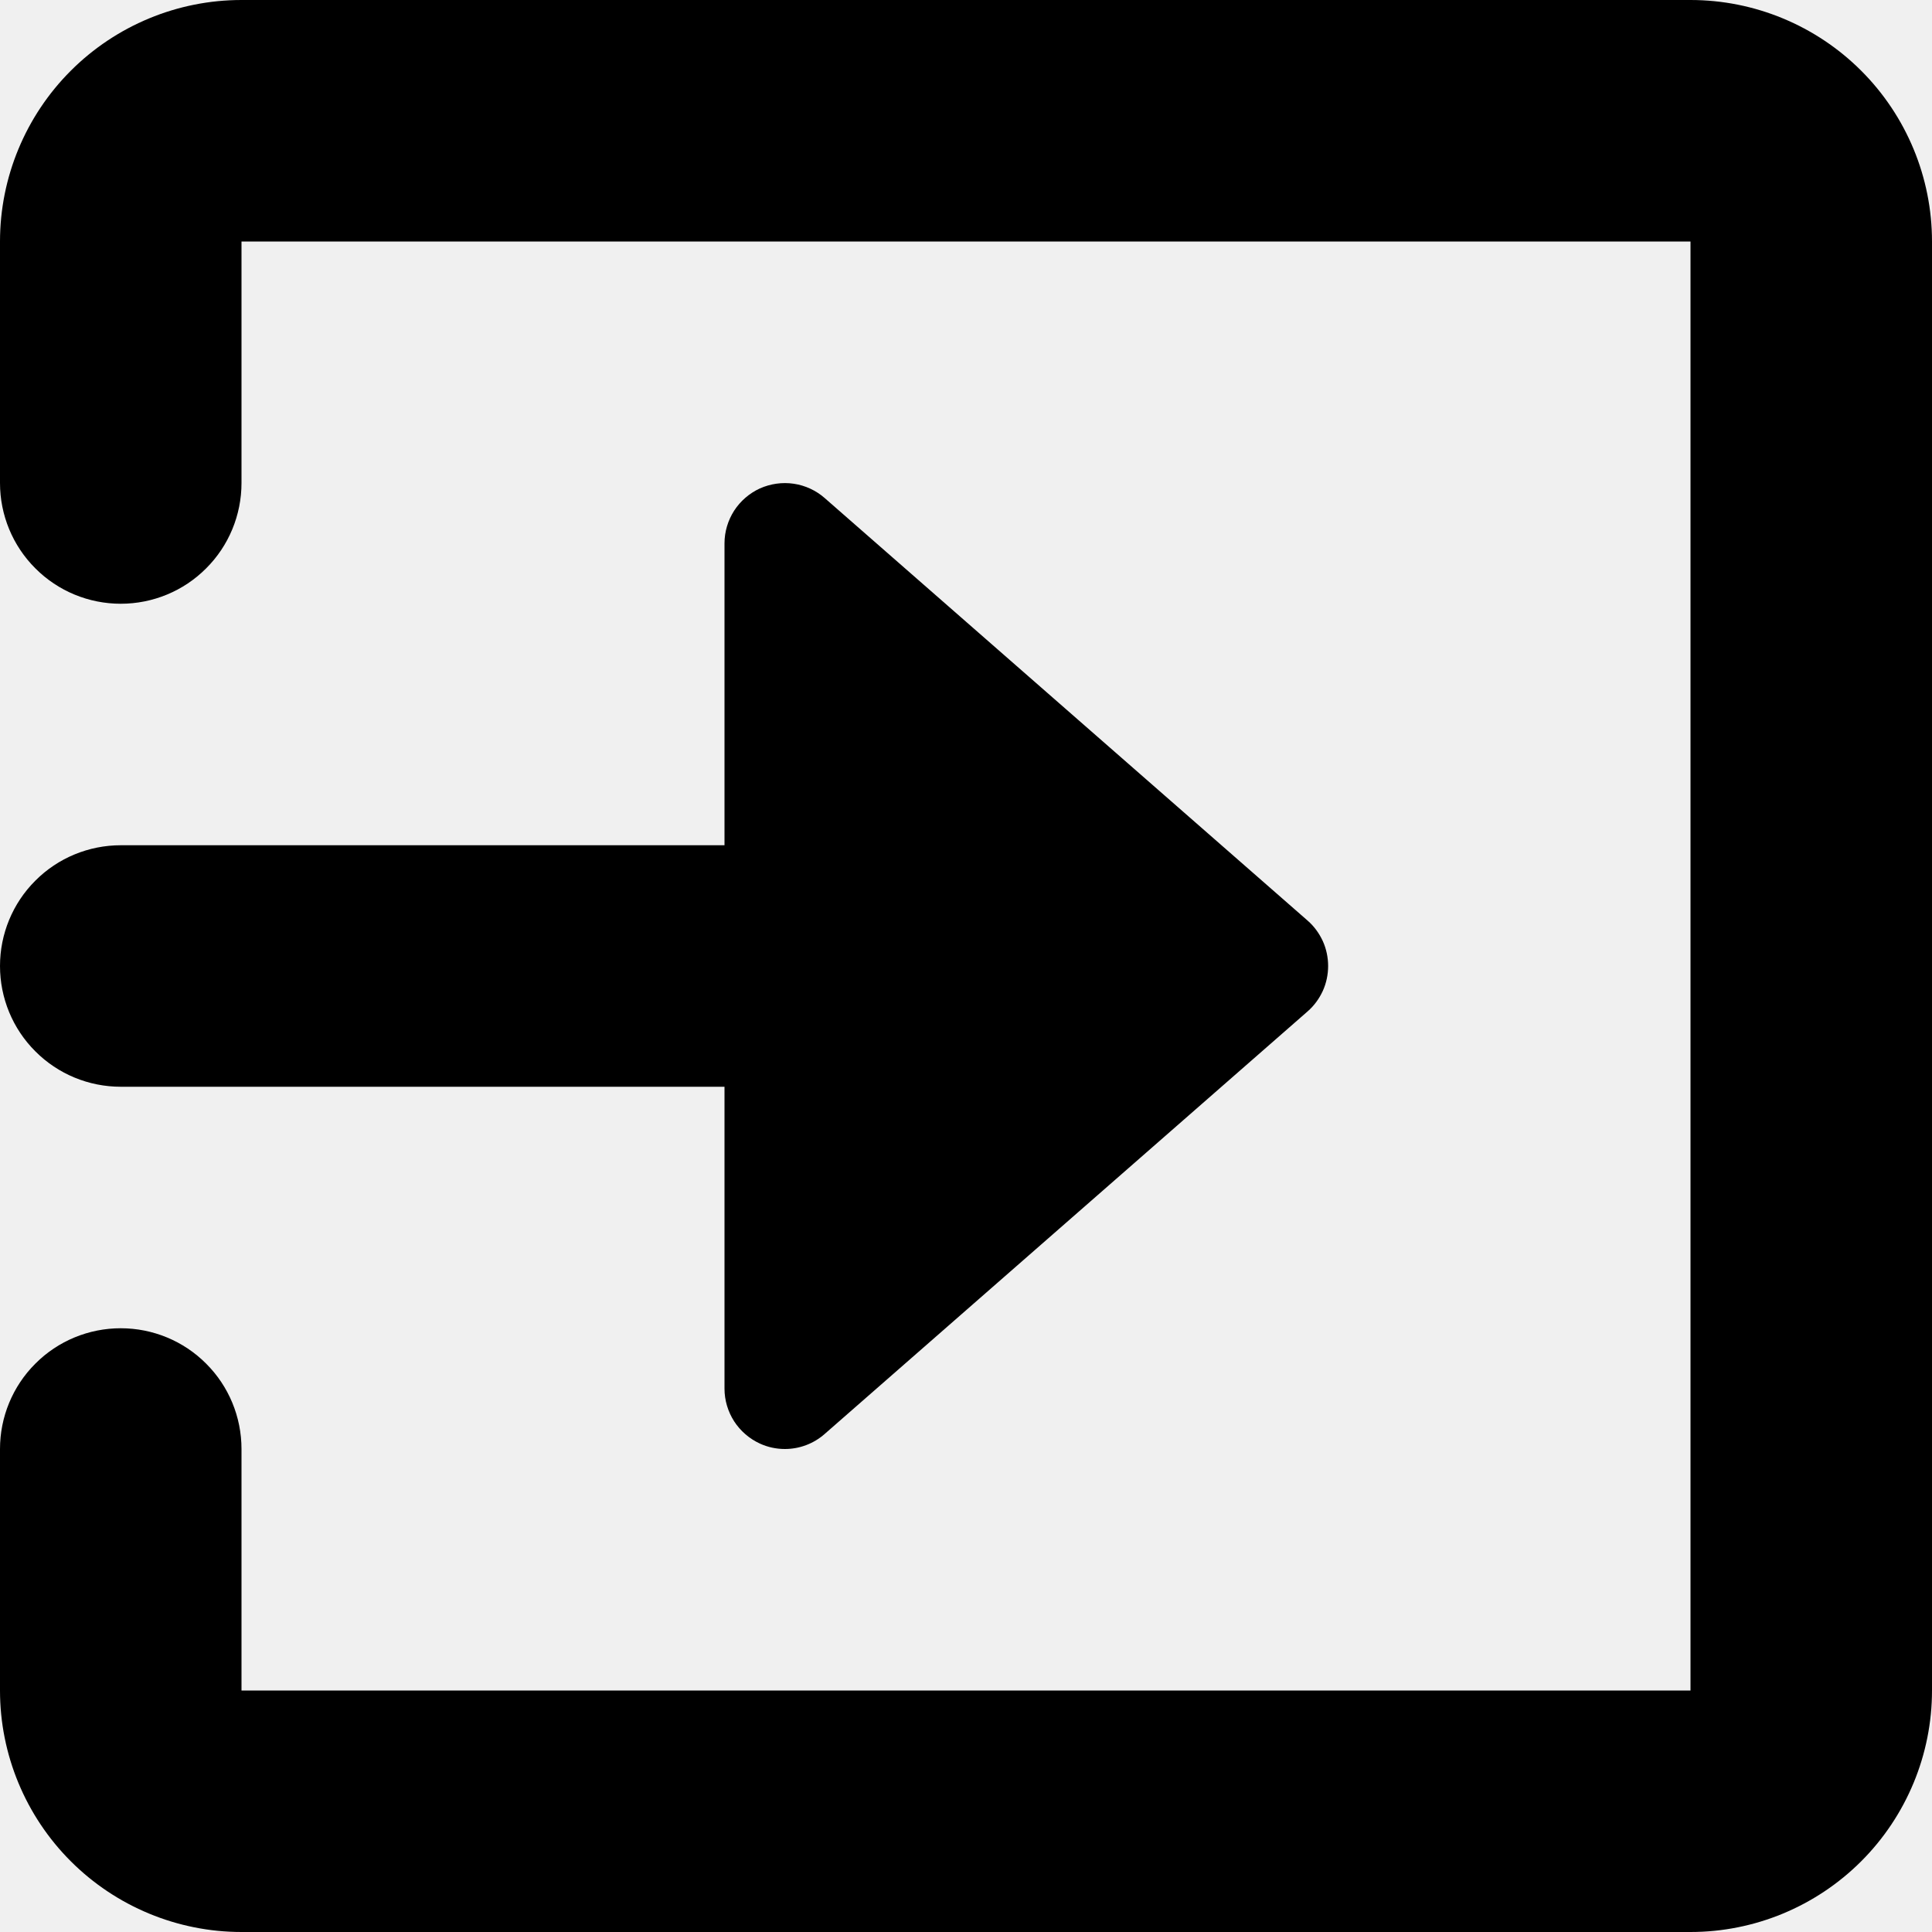
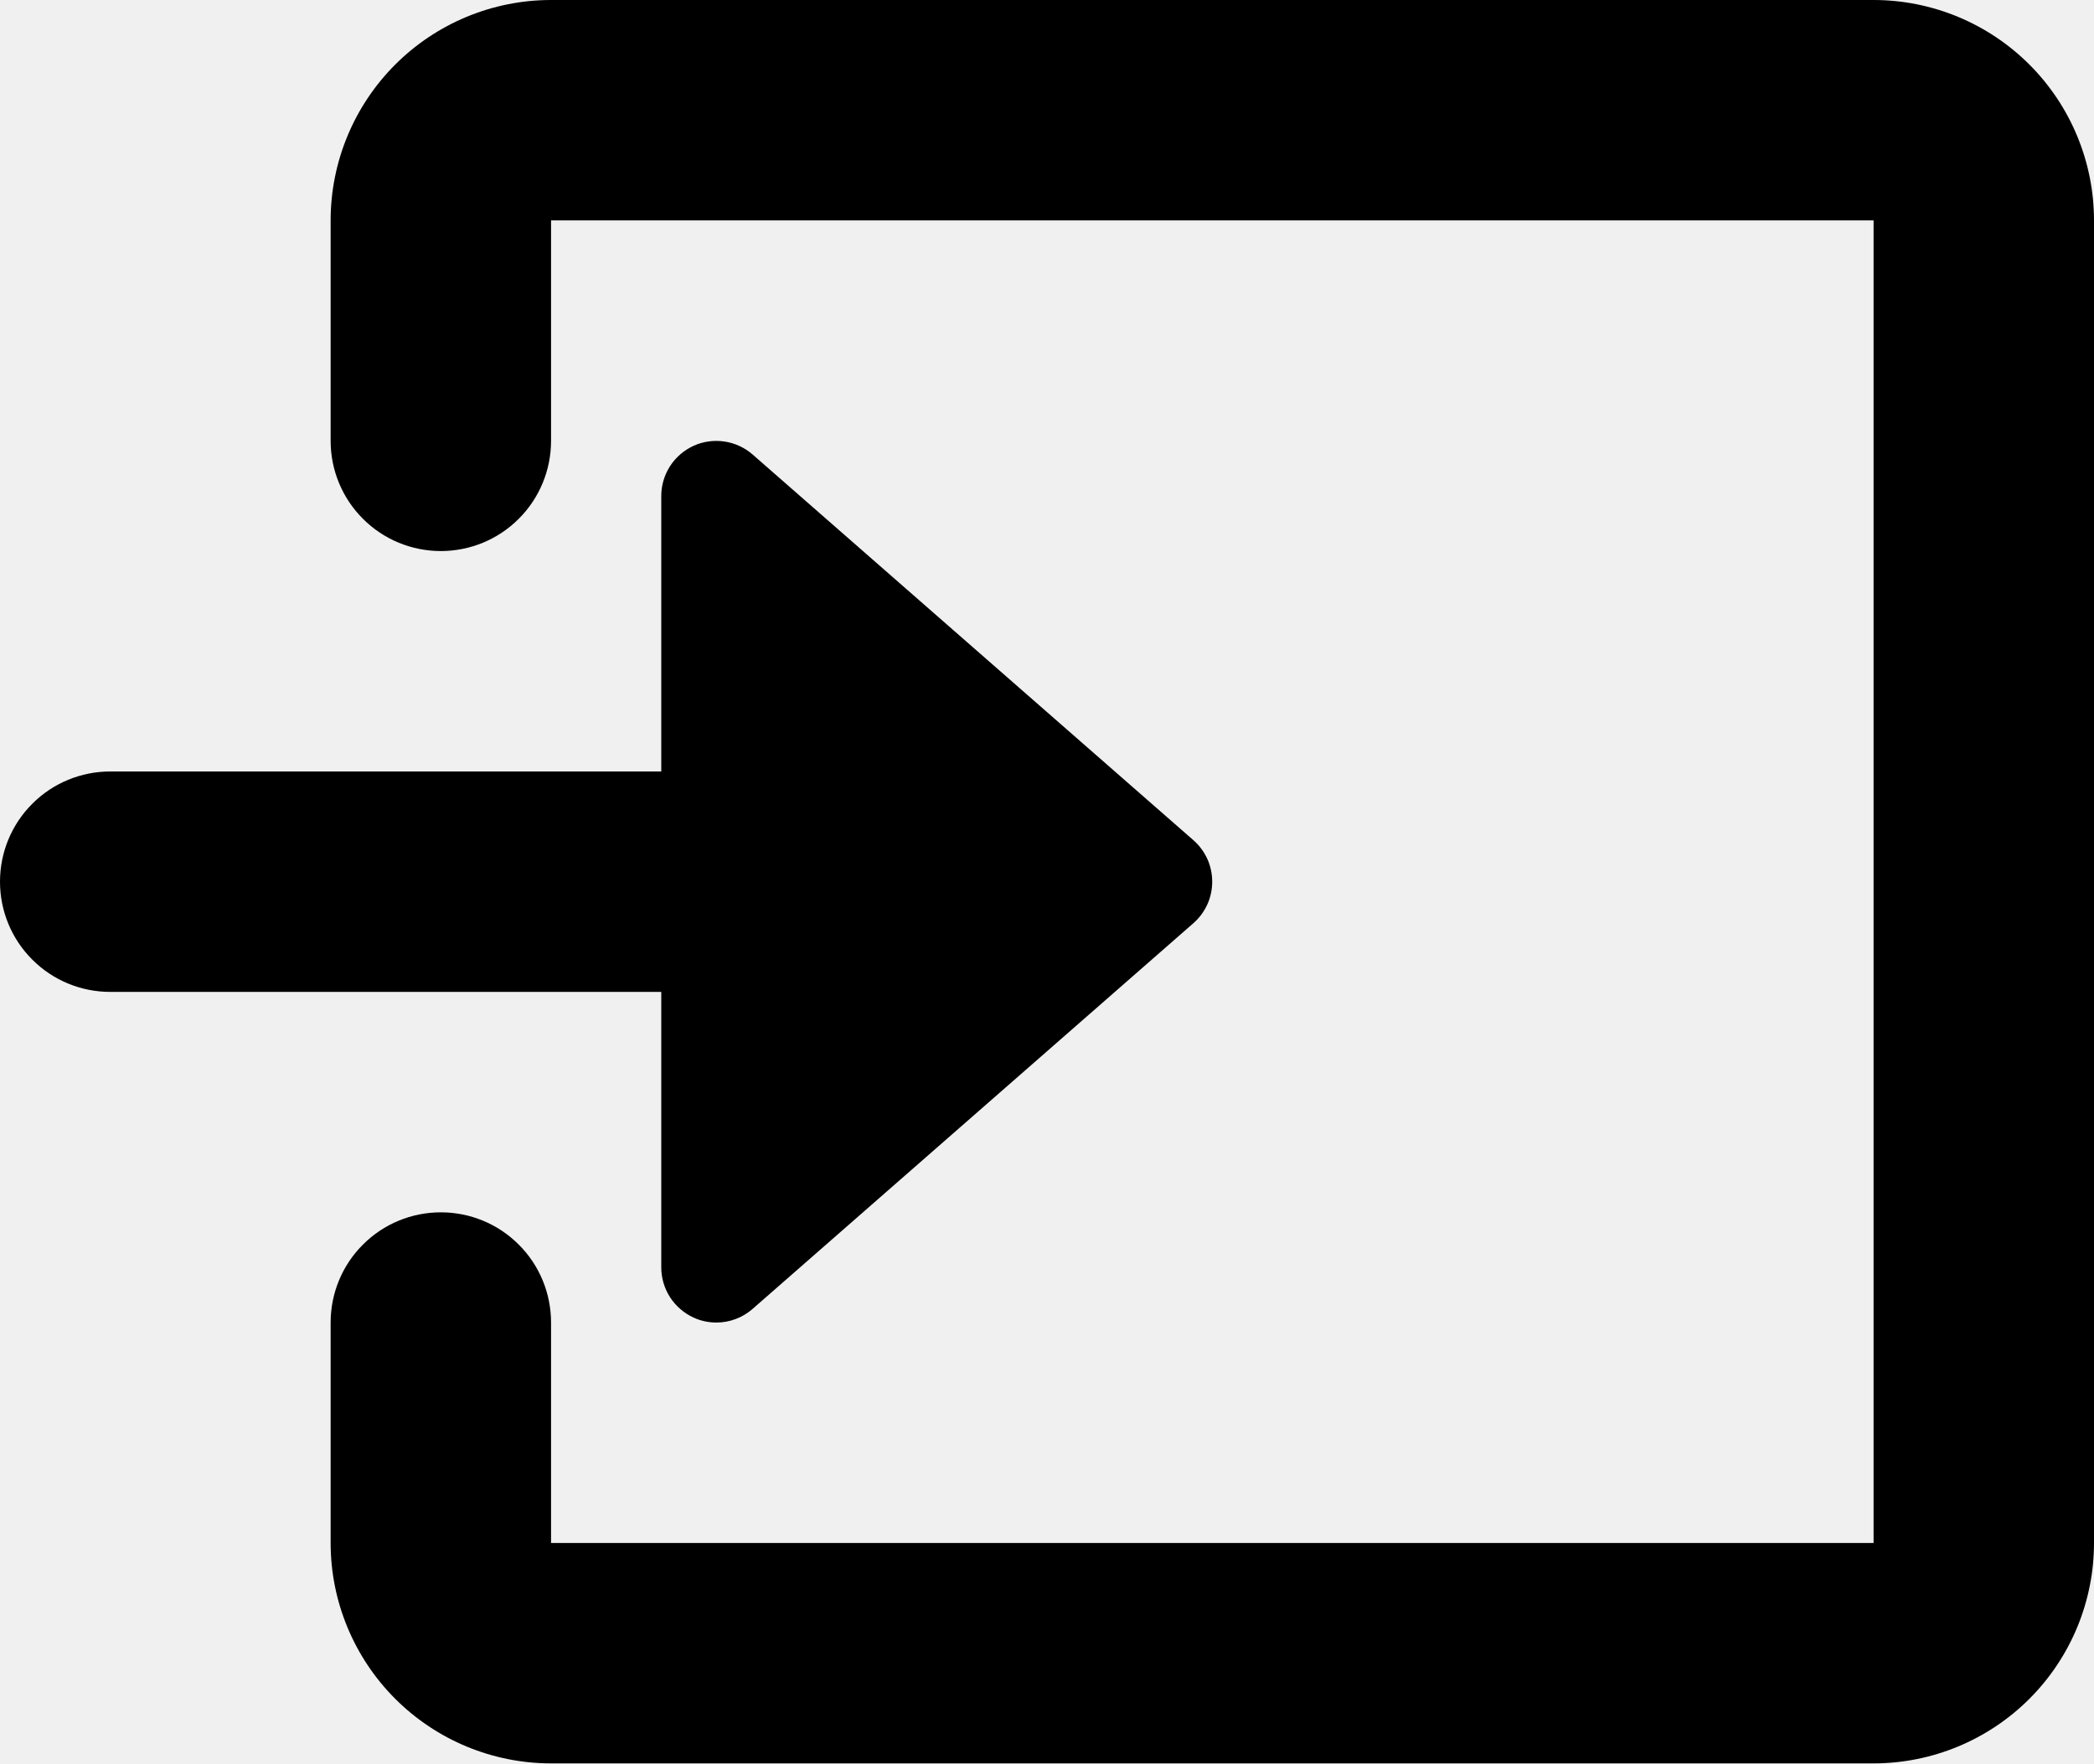
- <svg xmlns="http://www.w3.org/2000/svg" width="16" height="16" viewBox="0 0 16 16" fill="none">
-   <g clip-path="url(#clip0_447_767)">
-     <path d="M6.293 11.955C6.358 11.985 6.429 12 6.5 12C6.621 12 6.738 11.956 6.829 11.876L10.829 8.376C10.883 8.329 10.925 8.271 10.955 8.206C10.984 8.142 10.999 8.071 10.999 8C10.999 7.929 10.984 7.858 10.955 7.794C10.925 7.729 10.883 7.671 10.829 7.624L6.829 4.124C6.757 4.061 6.668 4.02 6.573 4.006C6.478 3.992 6.381 4.006 6.293 4.045C6.206 4.085 6.132 4.149 6.08 4.229C6.028 4.31 6 4.404 6 4.5V7H1C0.735 7 0.48 7.105 0.293 7.293C0.105 7.48 0 7.735 0 8C0 8.265 0.105 8.52 0.293 8.707C0.48 8.895 0.735 9 1 9H6V11.5C6 11.596 6.028 11.69 6.08 11.771C6.132 11.851 6.206 11.915 6.293 11.955Z" fill="currentColor" />
-     <path d="M14 0H2C1.47 0 0.961 0.211 0.586 0.586C0.211 0.961 0 1.47 0 2V4C0 4.265 0.105 4.52 0.293 4.707C0.48 4.895 0.735 5 1 5C1.265 5 1.52 4.895 1.707 4.707C1.895 4.52 2 4.265 2 4V2H14V14H2V12C2 11.735 1.895 11.48 1.707 11.293C1.52 11.105 1.265 11 1 11C0.735 11 0.48 11.105 0.293 11.293C0.105 11.48 0 11.735 0 12V14C0 14.53 0.211 15.039 0.586 15.414C0.961 15.789 1.47 16 2 16H14C14.53 16 15.039 15.789 15.414 15.414C15.789 15.039 16 14.53 16 14V2C16 1.47 15.789 0.961 15.414 0.586C15.039 0.211 14.53 0 14 0Z" fill="currentColor" />
-   </g>
-   <defs>
-     <clipPath id="clip0_447_767">
-       <rect width="16" height="16" fill="white" />
-     </clipPath>
-   </defs>
+ <svg xmlns="http://www.w3.org/2000/svg" width="19" height="16" viewBox="0 0 19 16" fill="none">
+   <path d="M17 0H5C4.47 0 3.961 0.211 3.586 0.586C3.211 0.961 3 1.47 3 2V4C3 4.265 3.105 4.52 3.293 4.707C3.48 4.895 3.735 5 4 5C4.265 5 4.52 4.895 4.707 4.707C4.895 4.52 5 4.265 5 4V2H17V14H5V12C5 11.735 4.895 11.48 4.707 11.293C4.52 11.105 4.265 11 4 11C3.735 11 3.48 11.105 3.293 11.293C3.105 11.48 3 11.735 3 12V14C3 14.53 3.211 15.039 3.586 15.414C3.961 15.789 4.47 16 5 16H17C17.53 16 18.039 15.789 18.414 15.414C18.789 15.039 19 14.53 19 14V2C19 1.47 18.789 0.961 18.414 0.586C18.039 0.211 17.53 0 17 0Z" fill="currentColor" />
+   <path class="transition-transform duration-350 ease-out group-hover:translate-x-[4px]" d="M6.293 11.955C6.358 11.985 6.429 12 6.5 12C6.621 12 6.738 11.956 6.829 11.876L10.829 8.376C10.883 8.329 10.925 8.271 10.955 8.206C10.984 8.142 10.999 8.071 10.999 8C10.999 7.929 10.984 7.858 10.955 7.794C10.925 7.729 10.883 7.671 10.829 7.624L6.829 4.124C6.757 4.061 6.668 4.02 6.573 4.006C6.478 3.992 6.381 4.005 6.293 4.045C6.206 4.085 6.132 4.149 6.08 4.229C6.028 4.31 6 4.404 6 4.5V7H1C0.735 7 0.48 7.105 0.293 7.293C0.105 7.48 0 7.735 0 8C0 8.265 0.105 8.52 0.293 8.707C0.48 8.895 0.735 9 1 9H6V11.5C6 11.596 6.028 11.69 6.08 11.771C6.132 11.851 6.206 11.915 6.293 11.955Z" fill="currentColor" />
</svg>
